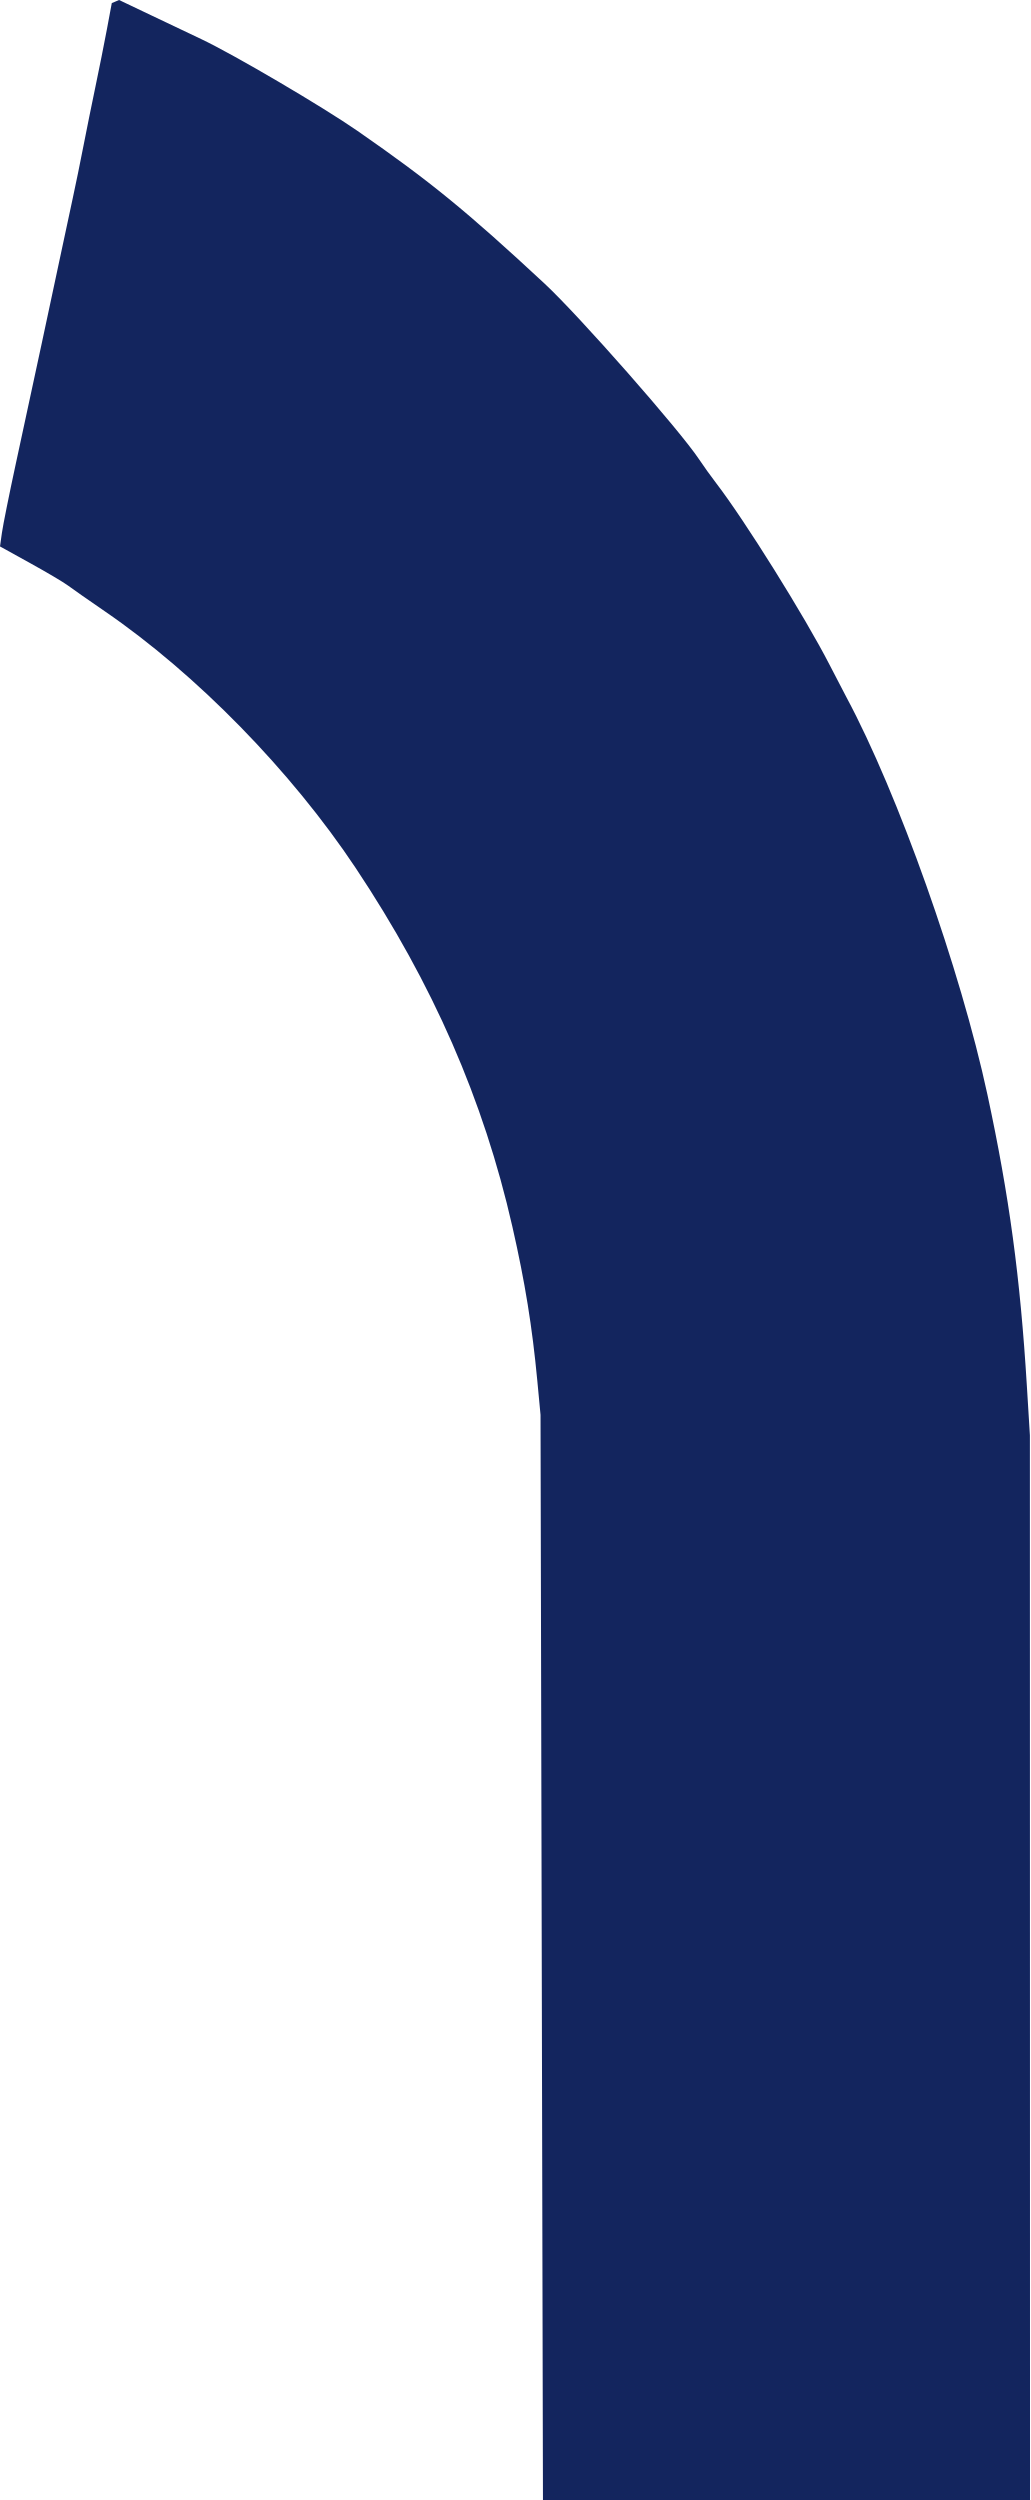
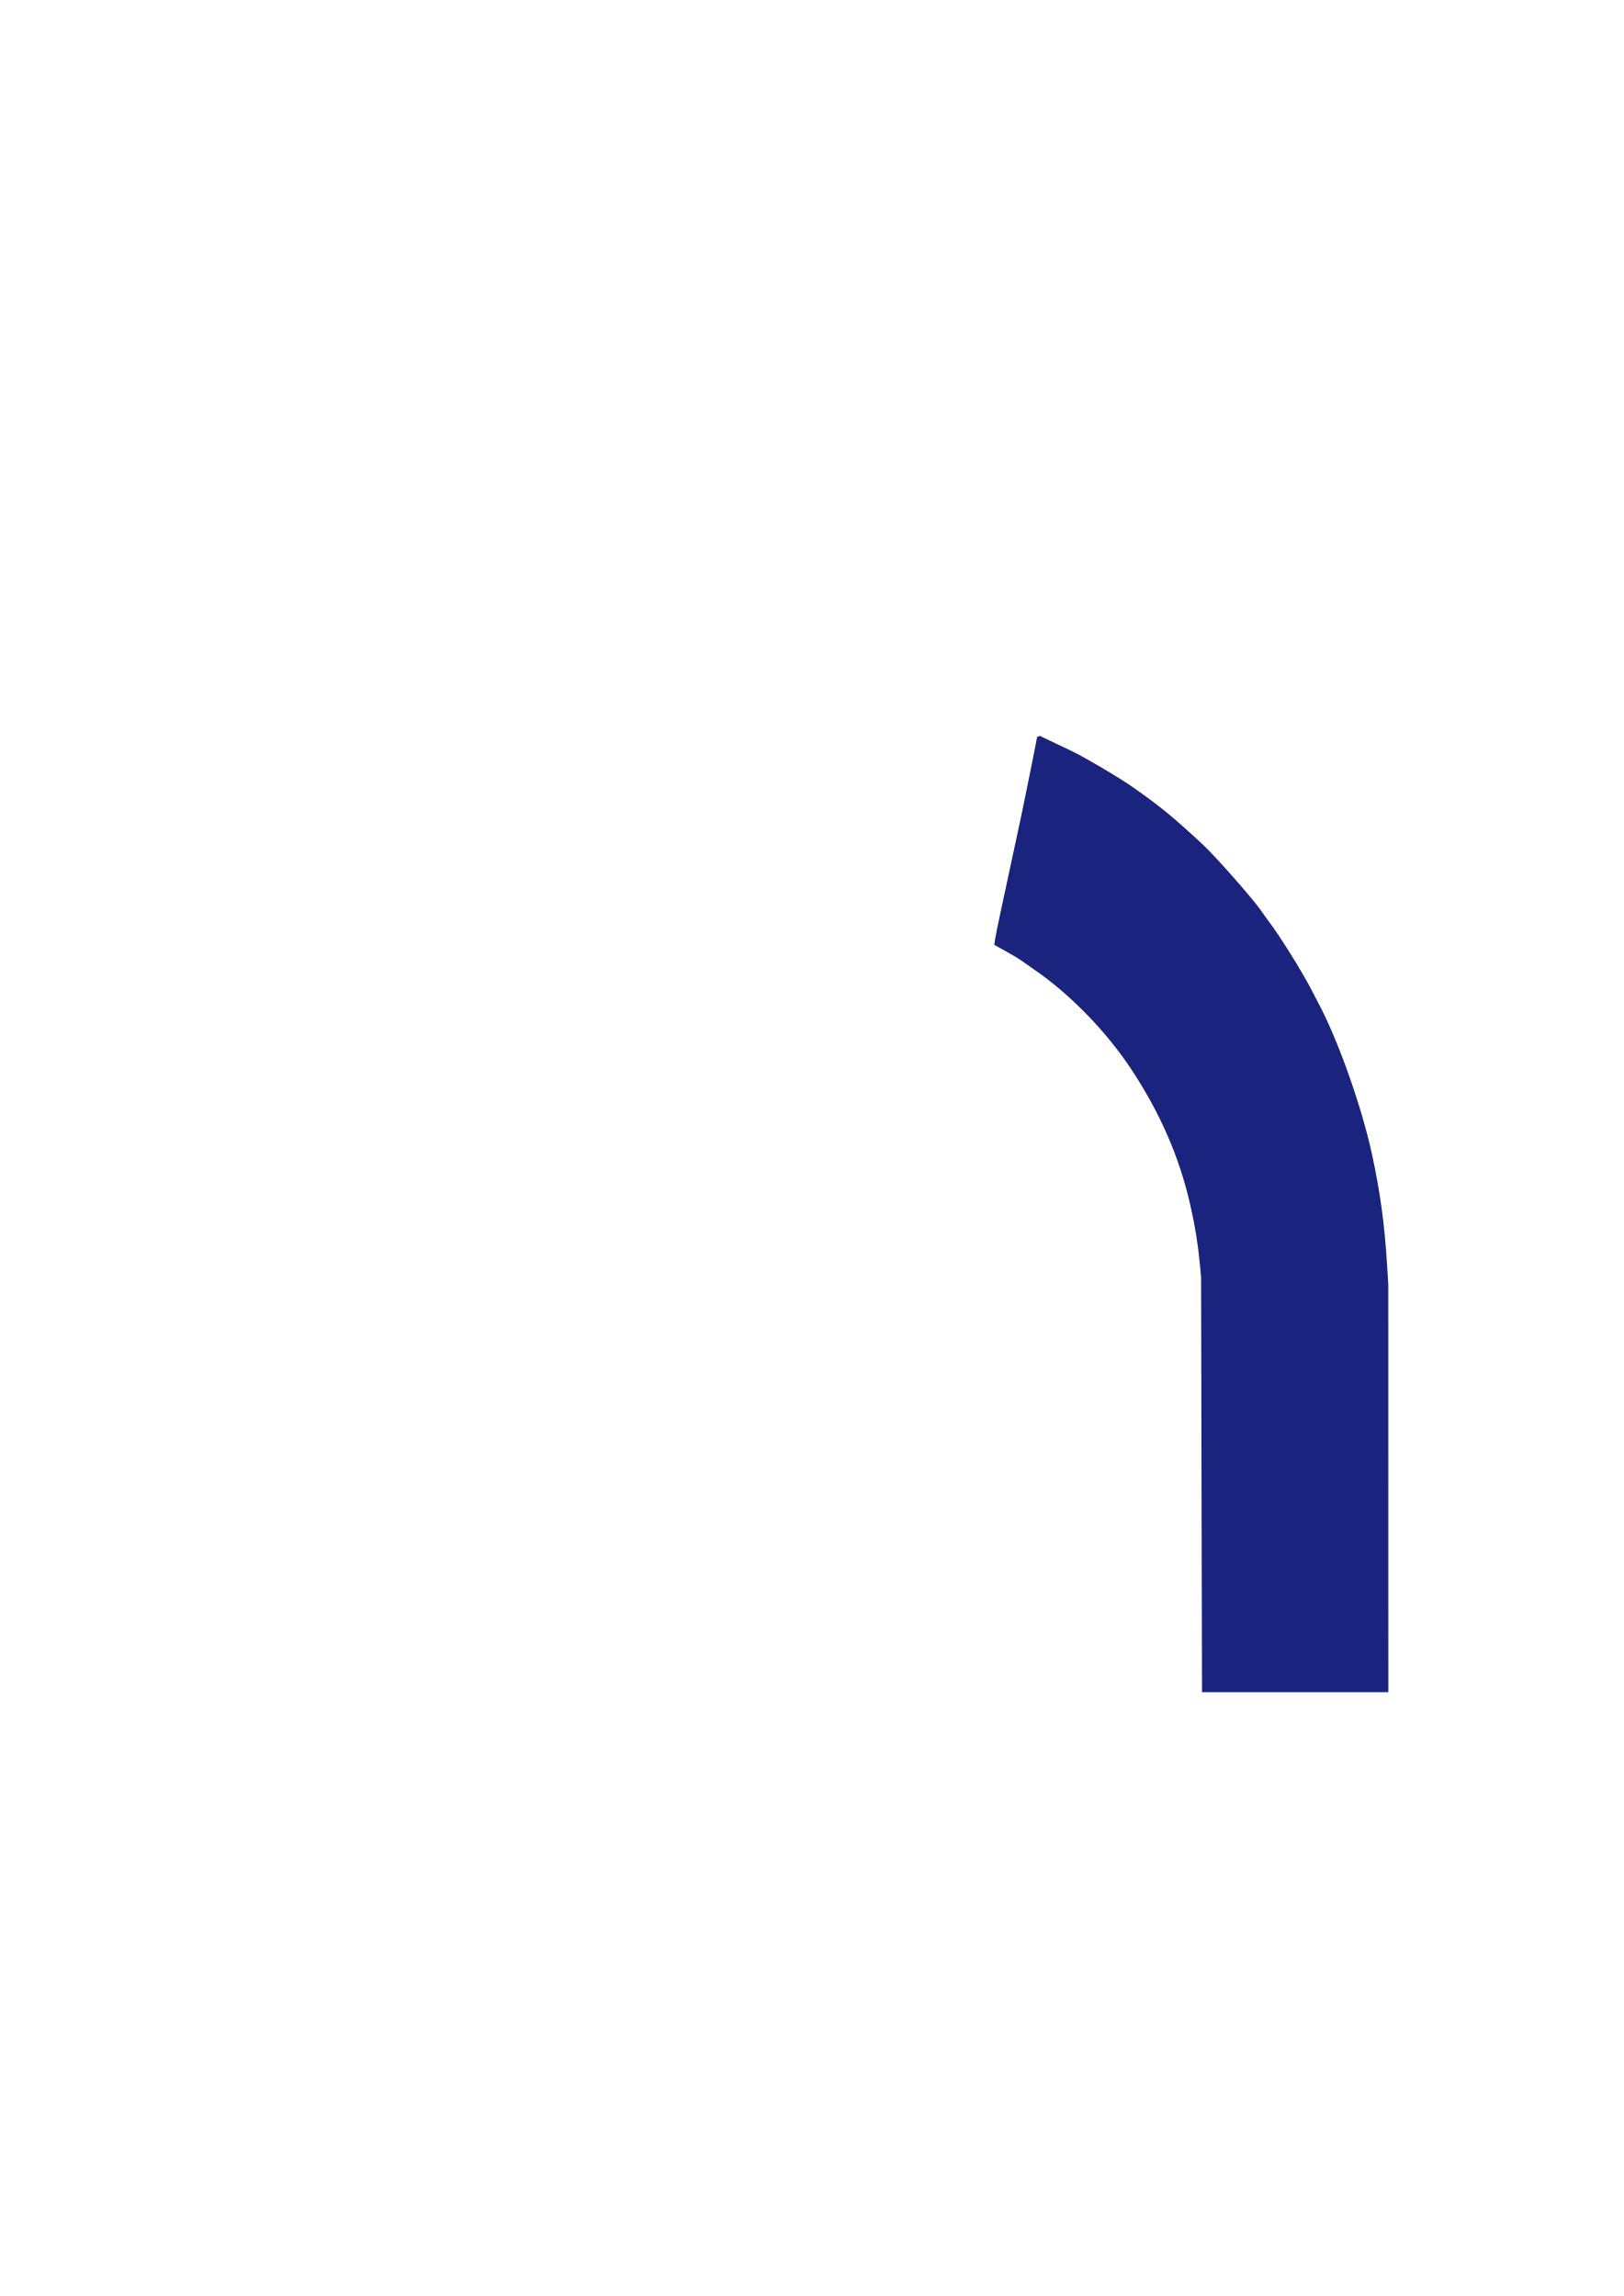
- <svg xmlns="http://www.w3.org/2000/svg" width="50.966mm" height="123.702mm" viewBox="0 0 50.966 123.702" version="1.1" id="svg5" xml:space="preserve">
-   <defs id="defs2" />
-   <path style="fill:#13255e;stroke-width:0.16" d="m 26.806,96.857 -0.06,-26.846 -0.159,-1.686 c -0.255,-2.694 -0.604,-4.855 -1.234,-7.628 -1.423,-6.266 -3.922,-11.989 -7.75,-17.743 C 14.41,38.154 9.724,33.359 5.183,30.245 4.391,29.702 3.572,29.129 3.364,28.973 3.155,28.817 2.313,28.317 1.492,27.864 L 0,27.038 0.096,26.357 c 0.053,-0.375 0.359,-1.895 0.679,-3.378 0.916,-4.238 1.819,-8.445 2.207,-10.283 0.196,-0.927 0.471,-2.217 0.613,-2.866 0.142,-0.649 0.382,-1.825 0.535,-2.613 C 4.283,6.429 4.552,5.102 4.727,4.267 4.902,3.433 5.155,2.166 5.289,1.452 L 5.531,0.154 5.712,0.077 5.892,0 7.47,0.752 c 0.868,0.414 1.988,0.946 2.488,1.183 1.604,0.759 6.011,3.348 7.734,4.544 3.588,2.491 5.391,3.963 9.257,7.557 1.703,1.584 6.692,7.258 7.644,8.694 0.208,0.315 0.586,0.84 0.838,1.169 1.411,1.834 4.39,6.605 5.619,9 0.326,0.635 0.7,1.356 0.832,1.601 2.552,4.756 5.645,13.472 6.977,19.664 1.078,5.01 1.622,9.028 1.951,14.413 l 0.15,2.444 0.003,26.34 0.003,26.34 H 38.916 26.866 L 26.806,96.857 Z" id="path4481" />
+ <svg xmlns="http://www.w3.org/2000/svg" viewBox="0 0 210 297">
+   <path fill="#1A237E" d="m 155.4,192.047 -0.06,-26.846 -0.159,-1.686 c -0.255,-2.694 -0.604,-4.855 -1.234,-7.628 -1.423,-6.266 -3.922,-11.989 -7.75,-17.743 -3.194,-4.801 -7.88,-9.596 -12.42,-12.71 -0.792,-0.543 -1.611,-1.116 -1.819,-1.272 -0.208,-0.156 -1.051,-0.656 -1.871,-1.109 l -1.492,-0.825 0.096,-0.681 c 0.053,-0.375 0.359,-1.895 0.679,-3.378 0.916,-4.238 1.819,-8.445 2.207,-10.283 0.196,-0.927 0.471,-2.217 0.613,-2.866 0.142,-0.649 0.382,-1.825 0.535,-2.613 0.153,-0.788 0.421,-2.116 0.597,-2.95 0.175,-0.834 0.428,-2.101 0.562,-2.815 l 0.243,-1.298 0.18,-0.077 0.18,-0.077 1.578,0.752 c 0.868,0.414 1.988,0.946 2.488,1.183 1.604,0.759 6.011,3.348 7.734,4.544 3.588,2.491 5.391,3.963 9.257,7.557 1.703,1.584 6.692,7.258 7.644,8.694 0.208,0.315 0.586,0.84 0.838,1.169 1.411,1.834 4.39,6.605 5.619,9 0.326,0.635 0.7,1.356 0.832,1.601 2.552,4.756 5.645,13.472 6.977,19.664 1.078,5.01 1.622,9.028 1.951,14.413 l 0.15,2.444 0.003,26.34 0.003,26.34 h -12.05 -12.05 l -0.06,-26.846 z" />
</svg>
